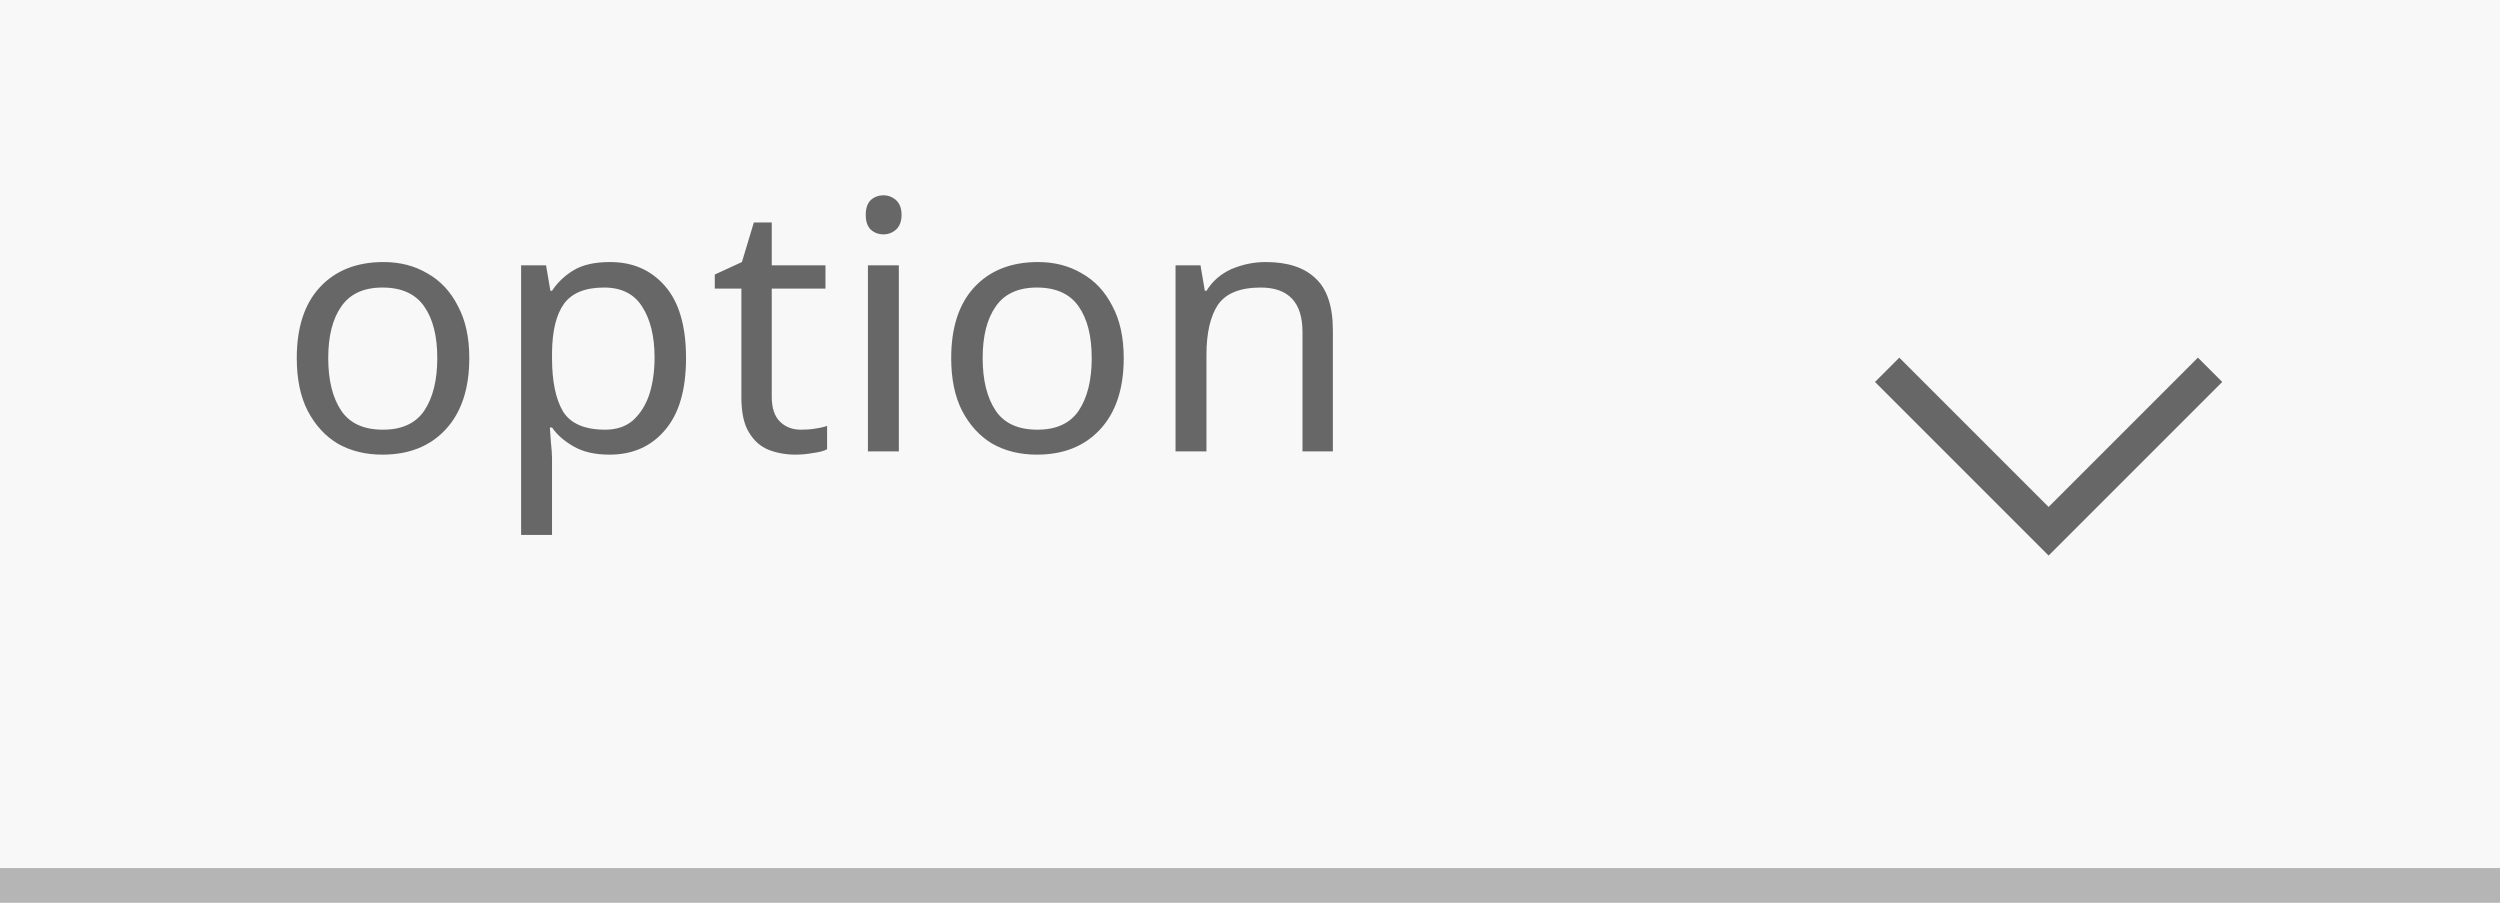
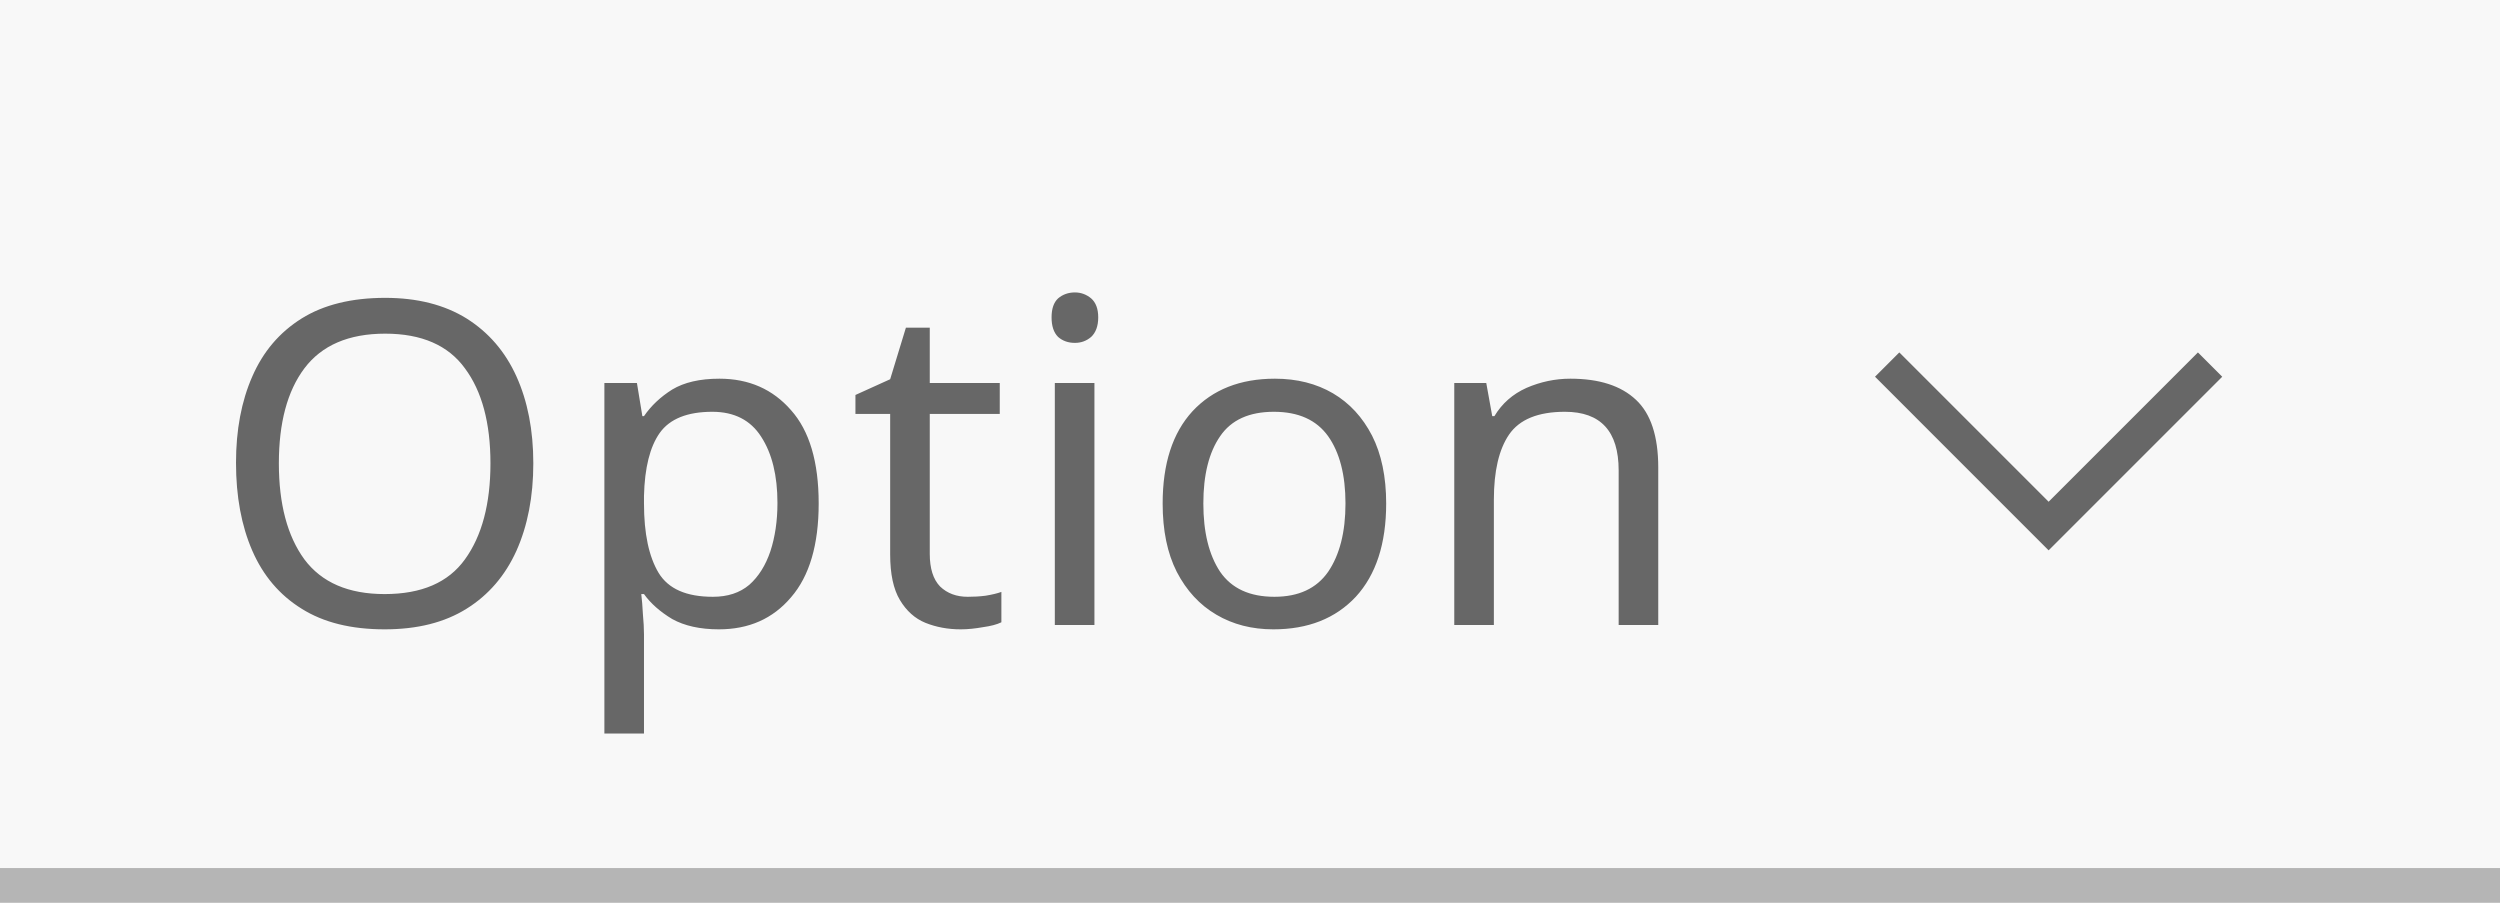
- <svg xmlns="http://www.w3.org/2000/svg" width="72px" height="26px" viewBox="0 0 72 26" version="1.1">
-   <g id="Editing-Patterns-White" stroke="none" stroke-width="1" fill="none" fill-rule="evenodd" opacity="0.65">
-     <g id="05.2" transform="translate(-157, -395)">
-       <g id="Group-10" transform="translate(15, 170)">
-         <g id="dropdown-/-01-default-/-01-label-/-closed-/-01-enabled" transform="translate(142, 225)">
-           <polygon id="Field-color" fill="#F4F4F4" points="0 0 72 0 72 26 0 26" />
-           <rect id="Border-bottom" fill="#8D8D8D" x="0" y="25" width="72" height="1" />
-           <text id="Input-text" font-family="IBMPlexSans, IBM Plex Sans" font-size="10" font-weight="normal" line-spacing="18" letter-spacing="0.114" fill="#161616">
-             <tspan x="8" y="13">option</tspan>
-           </text>
-           <g id="icon-/-navigation-/-chevron-/-down-/-16" transform="translate(54, 10)" fill="#161616">
-             <polygon id="Fill" points="5 6 0 1 0.7 0.3 5 4.6 9.3 0.3 10 1" />
+ <svg xmlns="http://www.w3.org/2000/svg" width="72" height="26" viewBox="0 0 72 26">
+   <g id="Group_10692" data-name="Group 10692" transform="translate(-427 -333)">
+     <g id="Editing-Patterns-White" transform="translate(427 333)" opacity="0.65">
+       <g id="_05.2" data-name="05.2" transform="translate(-157 -395)">
+         <g id="Group-10" transform="translate(15 170)">
+           <g id="dropdown-_-01-default-_-01-label-_-closed-_-01-enabled" data-name="dropdown-/-01-default-/-01-label-/-closed-/-01-enabled" transform="translate(142 225)">
+             <path id="Field-color" d="M0,0H72V26H0Z" fill="#f4f4f4" fill-rule="evenodd" />
+             <rect id="Border-bottom" width="72" height="1" transform="translate(0 25)" fill="#8d8d8d" />
+             <text id="Input-text" transform="translate(6 18)" fill="#161616" font-size="13" font-family="IBMPlexSans, IBM Plex Sans" letter-spacing="0.011em">
+               <tspan x="0" y="0">Option</tspan>
+             </text>
+             <g id="icon-_-navigation-_-chevron-_-down-_-16" data-name="icon-/-navigation-/-chevron-/-down-/-16" transform="translate(54 9.85)">
+               <path id="Fill" d="M5,6,0,1,.7.3,5,4.6,9.3.3,10,1Z" fill="#161616" fill-rule="evenodd" />
+             </g>
          </g>
        </g>
      </g>
    </g>
  </g>
</svg>
